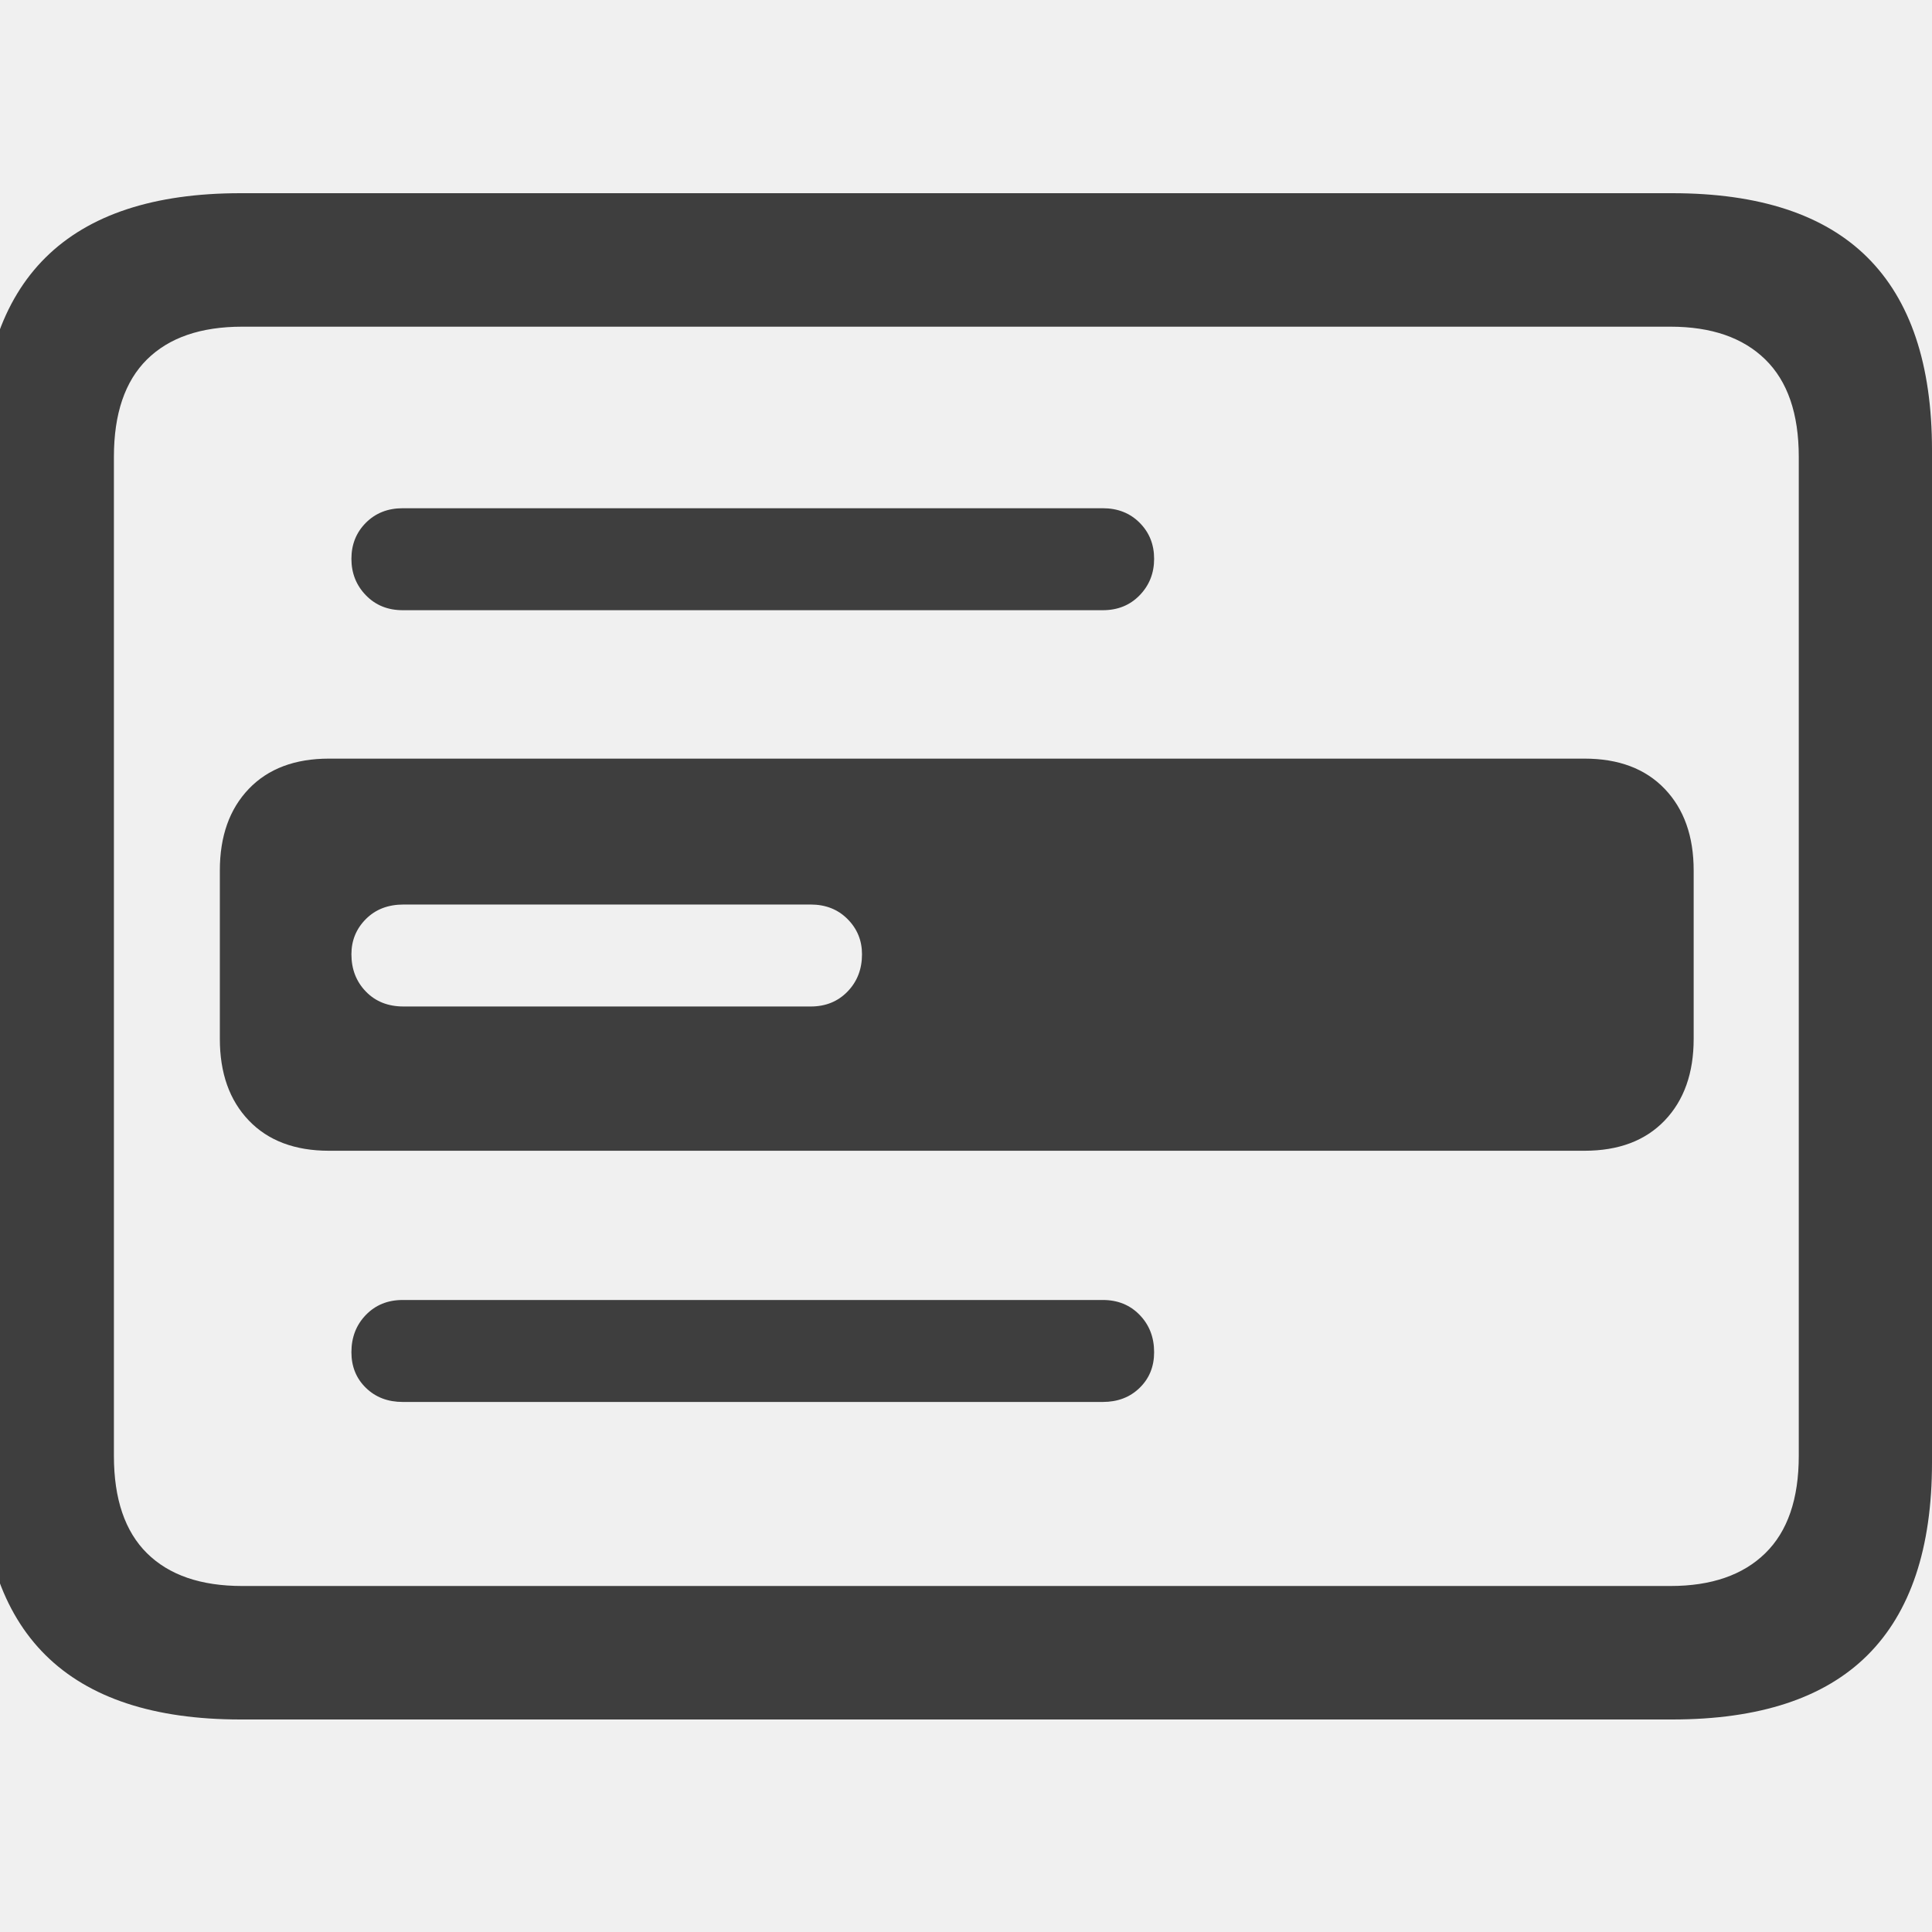
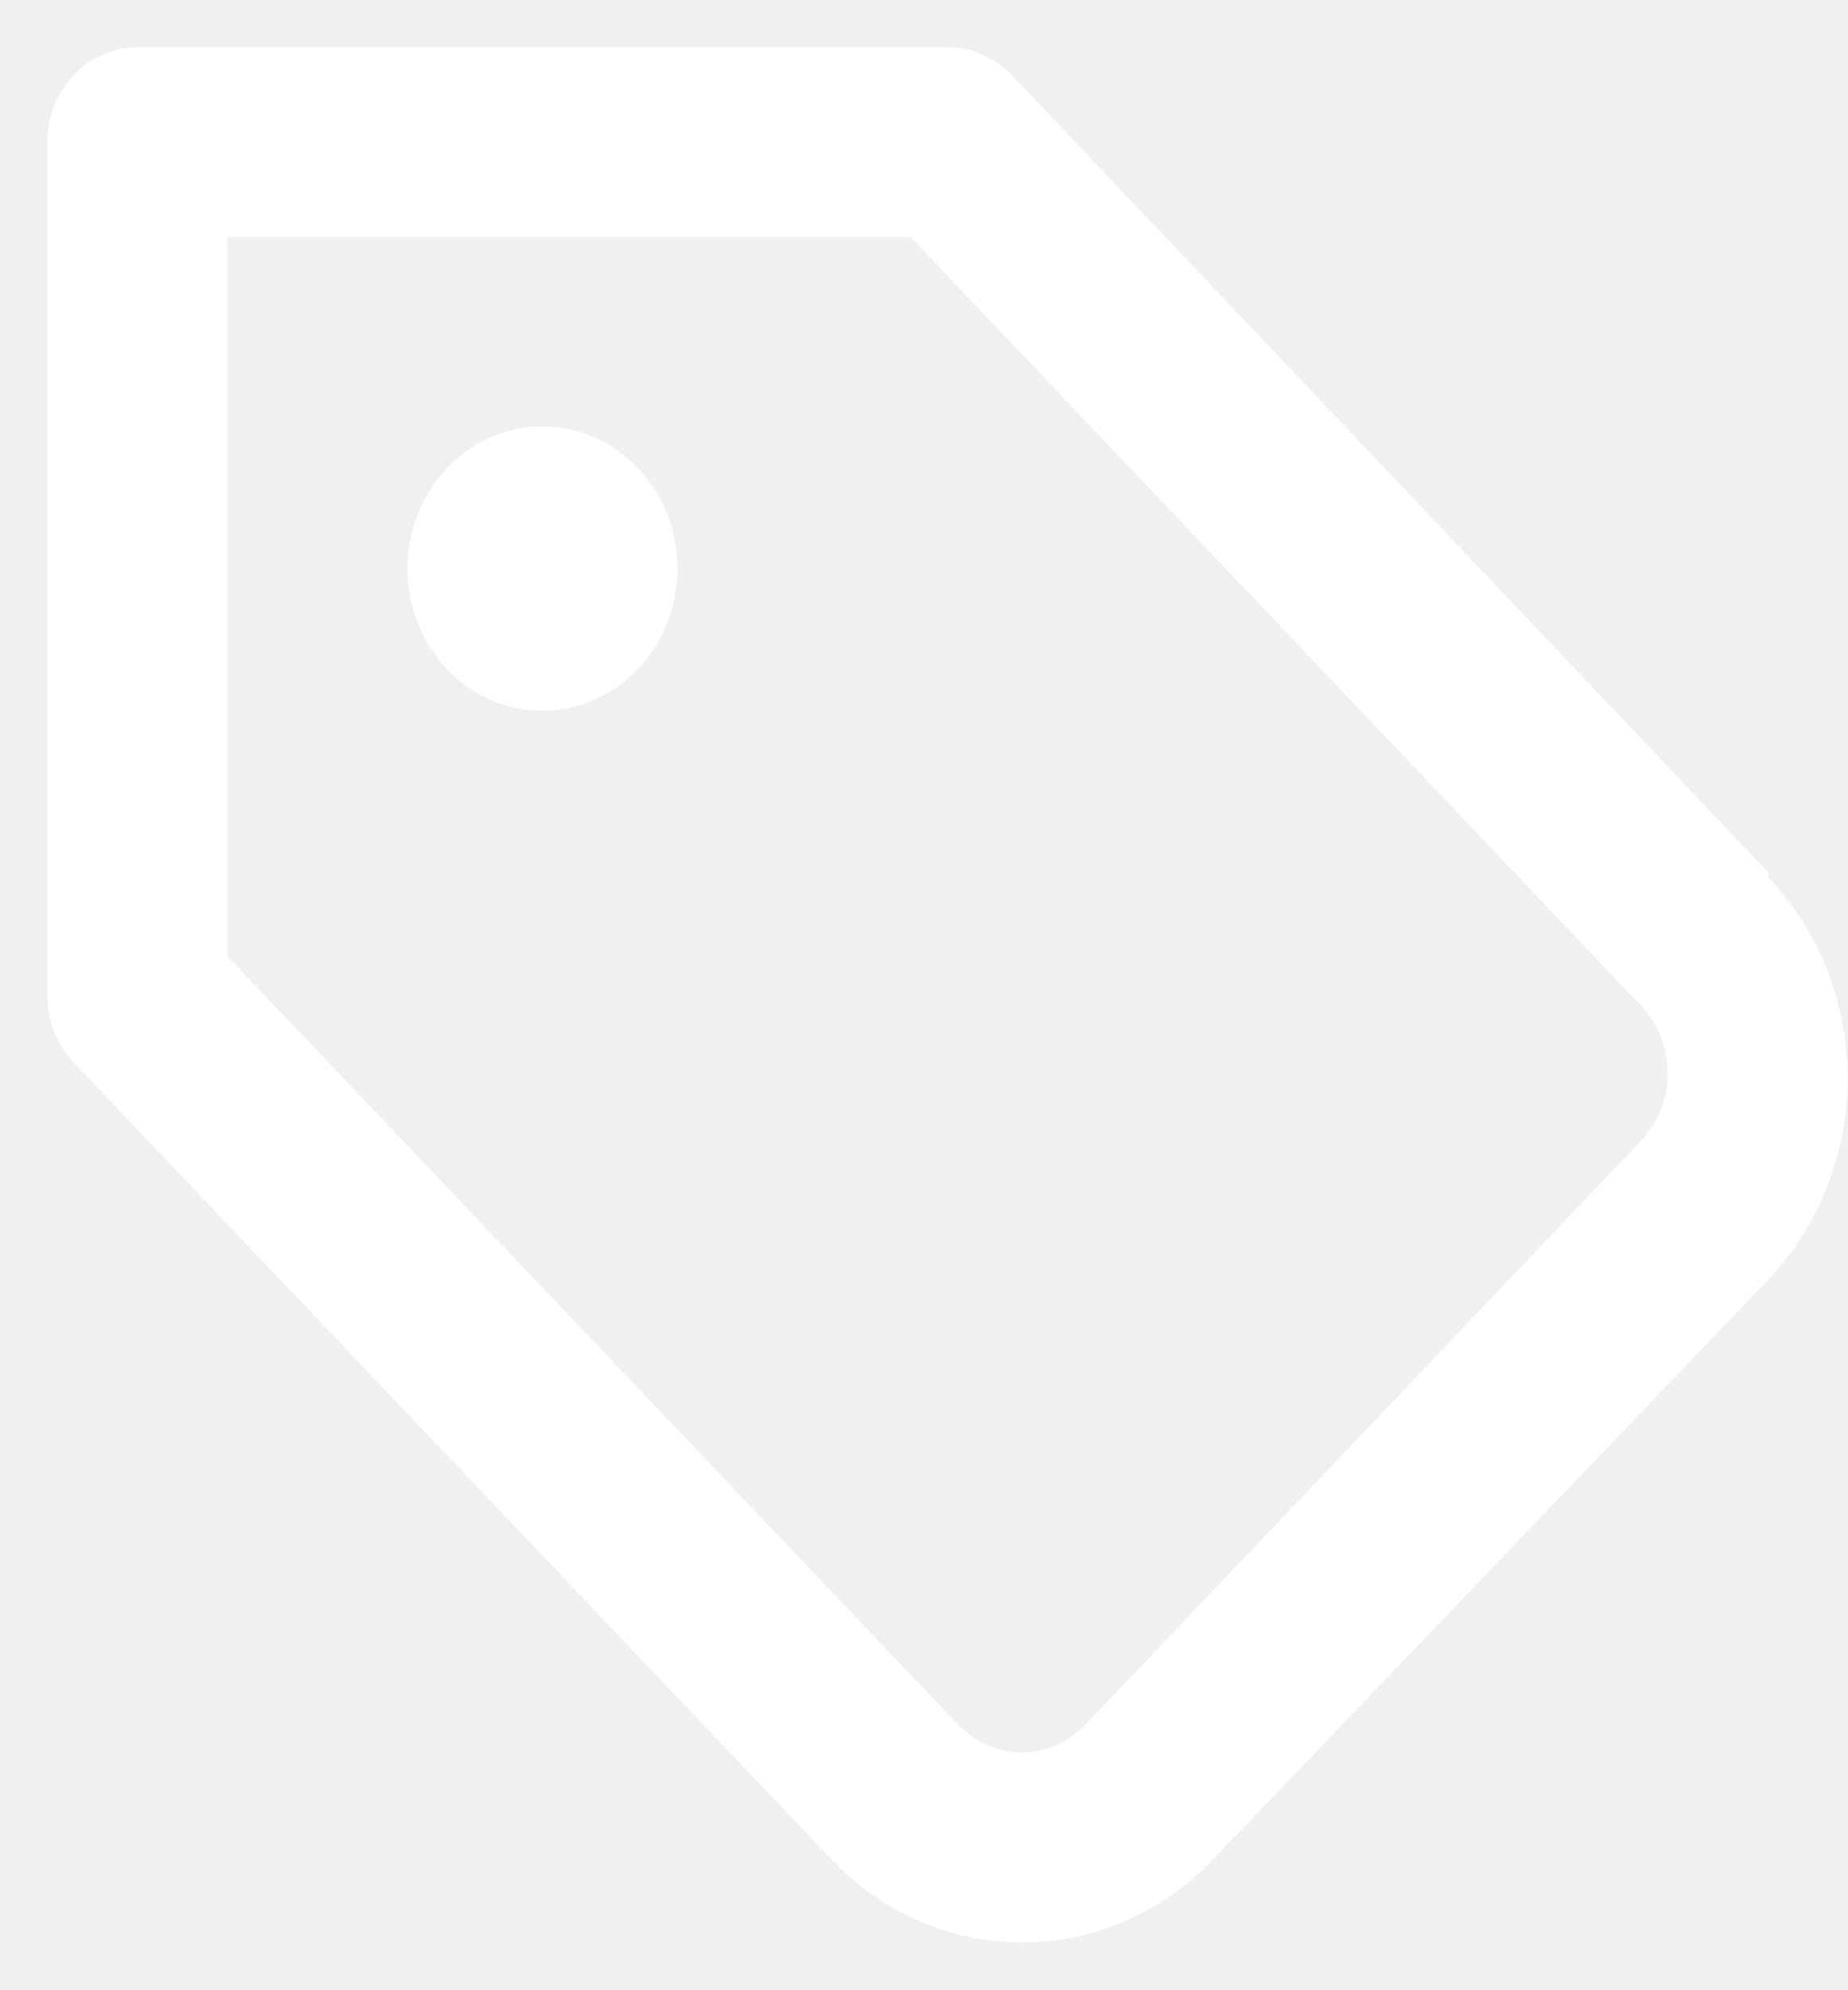
- <svg xmlns="http://www.w3.org/2000/svg" width="100px" height="100px" viewBox="0 0 100 100" version="1.1">
-   <g id="Artboard-Copy-295" stroke="none" stroke-width="1" fill="none" fill-rule="evenodd">
-     <path d="M86.55,89 C91.062,89 94.432,87.891 96.659,85.674 C98.886,83.457 100,80.132 100,75.697 L100,23.303 C100,18.868 98.886,15.543 96.659,13.326 C94.432,11.109 91.062,10 86.55,10 L12.45,10 C7.966,10 4.604,11.109 2.362,13.326 C0.121,15.543 -1,18.868 -1,23.303 L-1,75.697 C-1,80.132 0.121,83.457 2.362,85.674 C4.604,87.891 7.966,89 12.45,89 L86.55,89 Z M86.465,82.091 L12.535,82.091 C10.394,82.091 8.752,81.526 7.609,80.396 C6.467,79.266 5.896,77.586 5.896,75.354 L5.896,23.646 C5.896,21.414 6.467,19.734 7.609,18.604 C8.752,17.474 10.394,16.909 12.535,16.909 L86.465,16.909 C88.578,16.909 90.213,17.474 91.369,18.604 C92.526,19.734 93.104,21.414 93.104,23.646 L93.104,75.354 C93.104,77.586 92.526,79.266 91.369,80.396 C90.213,81.526 88.578,82.091 86.465,82.091 Z M57.081,31.584 C57.852,31.584 58.488,31.327 58.987,30.812 C59.487,30.297 59.737,29.668 59.737,28.924 C59.737,28.18 59.487,27.558 58.987,27.057 C58.488,26.557 57.852,26.306 57.081,26.306 L20.845,26.306 C20.074,26.306 19.438,26.557 18.939,27.057 C18.439,27.558 18.189,28.18 18.189,28.924 C18.189,29.668 18.439,30.297 18.939,30.812 C19.438,31.327 20.074,31.584 20.845,31.584 L57.081,31.584 Z M82.01,59.563 C83.781,59.563 85.166,59.041 86.165,57.996 C87.164,56.952 87.664,55.543 87.664,53.77 L87.664,45.059 C87.664,43.285 87.164,41.876 86.165,40.832 C85.166,39.788 83.781,39.266 82.01,39.266 L17.033,39.266 C15.262,39.266 13.877,39.788 12.878,40.832 C11.878,41.876 11.379,43.285 11.379,45.059 L11.379,53.77 C11.379,55.543 11.878,56.952 12.878,57.996 C13.877,59.041 15.262,59.563 17.033,59.563 L82.01,59.563 Z M41.961,52.096 L20.888,52.096 C20.088,52.096 19.438,51.839 18.939,51.324 C18.439,50.809 18.189,50.165 18.189,49.393 C18.189,48.678 18.439,48.07 18.939,47.569 C19.438,47.068 20.088,46.818 20.888,46.818 L41.961,46.818 C42.732,46.818 43.368,47.068 43.867,47.569 C44.367,48.07 44.617,48.678 44.617,49.393 C44.617,50.165 44.367,50.809 43.867,51.324 C43.368,51.839 42.732,52.096 41.961,52.096 Z M57.081,72.565 C57.852,72.565 58.488,72.322 58.987,71.835 C59.487,71.349 59.737,70.734 59.737,69.99 C59.737,69.218 59.487,68.574 58.987,68.059 C58.488,67.544 57.852,67.287 57.081,67.287 L20.845,67.287 C20.074,67.287 19.438,67.544 18.939,68.059 C18.439,68.574 18.189,69.218 18.189,69.99 C18.189,70.734 18.439,71.349 18.939,71.835 C19.438,72.322 20.074,72.565 20.845,72.565 L57.081,72.565 Z" id="􀱢" fill="#3E3E3E" fill-rule="nonzero" />
-   </g>
+ <svg xmlns="http://www.w3.org/2000/svg" width="13" height="14" viewBox="0 0 13 14" fill="none">
+   <path d="M3.817 3C3.629 3 3.445 3.059 3.289 3.169C3.133 3.278 3.011 3.435 2.939 3.617C2.867 3.8 2.848 4.001 2.885 4.195C2.922 4.389 3.012 4.567 3.145 4.707C3.278 4.847 3.447 4.942 3.631 4.981C3.816 5.02 4.007 5 4.18 4.924C4.354 4.848 4.502 4.72 4.607 4.556C4.711 4.391 4.767 4.198 4.767 4C4.767 3.735 4.667 3.481 4.489 3.293C4.31 3.105 4.069 3 3.817 3ZM12.444 6.14L7.117 0.526C7.058 0.465 6.988 0.416 6.91 0.383C6.833 0.349 6.751 0.333 6.667 0.333H0.966C0.798 0.333 0.637 0.403 0.519 0.528C0.4 0.653 0.333 0.823 0.333 1V7.001C0.333 7.088 0.349 7.175 0.38 7.257C0.412 7.338 0.458 7.412 0.517 7.474L5.85 13.081C6.206 13.456 6.689 13.666 7.193 13.666C7.696 13.666 8.179 13.456 8.536 13.081L12.444 9.001C12.8 8.626 13 8.117 13 7.587C13 7.057 12.8 6.549 12.444 6.174V6.14ZM11.551 8.021L7.636 12.135C7.518 12.259 7.357 12.329 7.19 12.329C7.022 12.329 6.862 12.259 6.743 12.135L1.6 6.727V1.667H6.407L11.551 7.081C11.61 7.143 11.656 7.217 11.688 7.298C11.719 7.379 11.735 7.466 11.735 7.554C11.734 7.729 11.668 7.896 11.551 8.021Z" fill="white" />
</svg>
